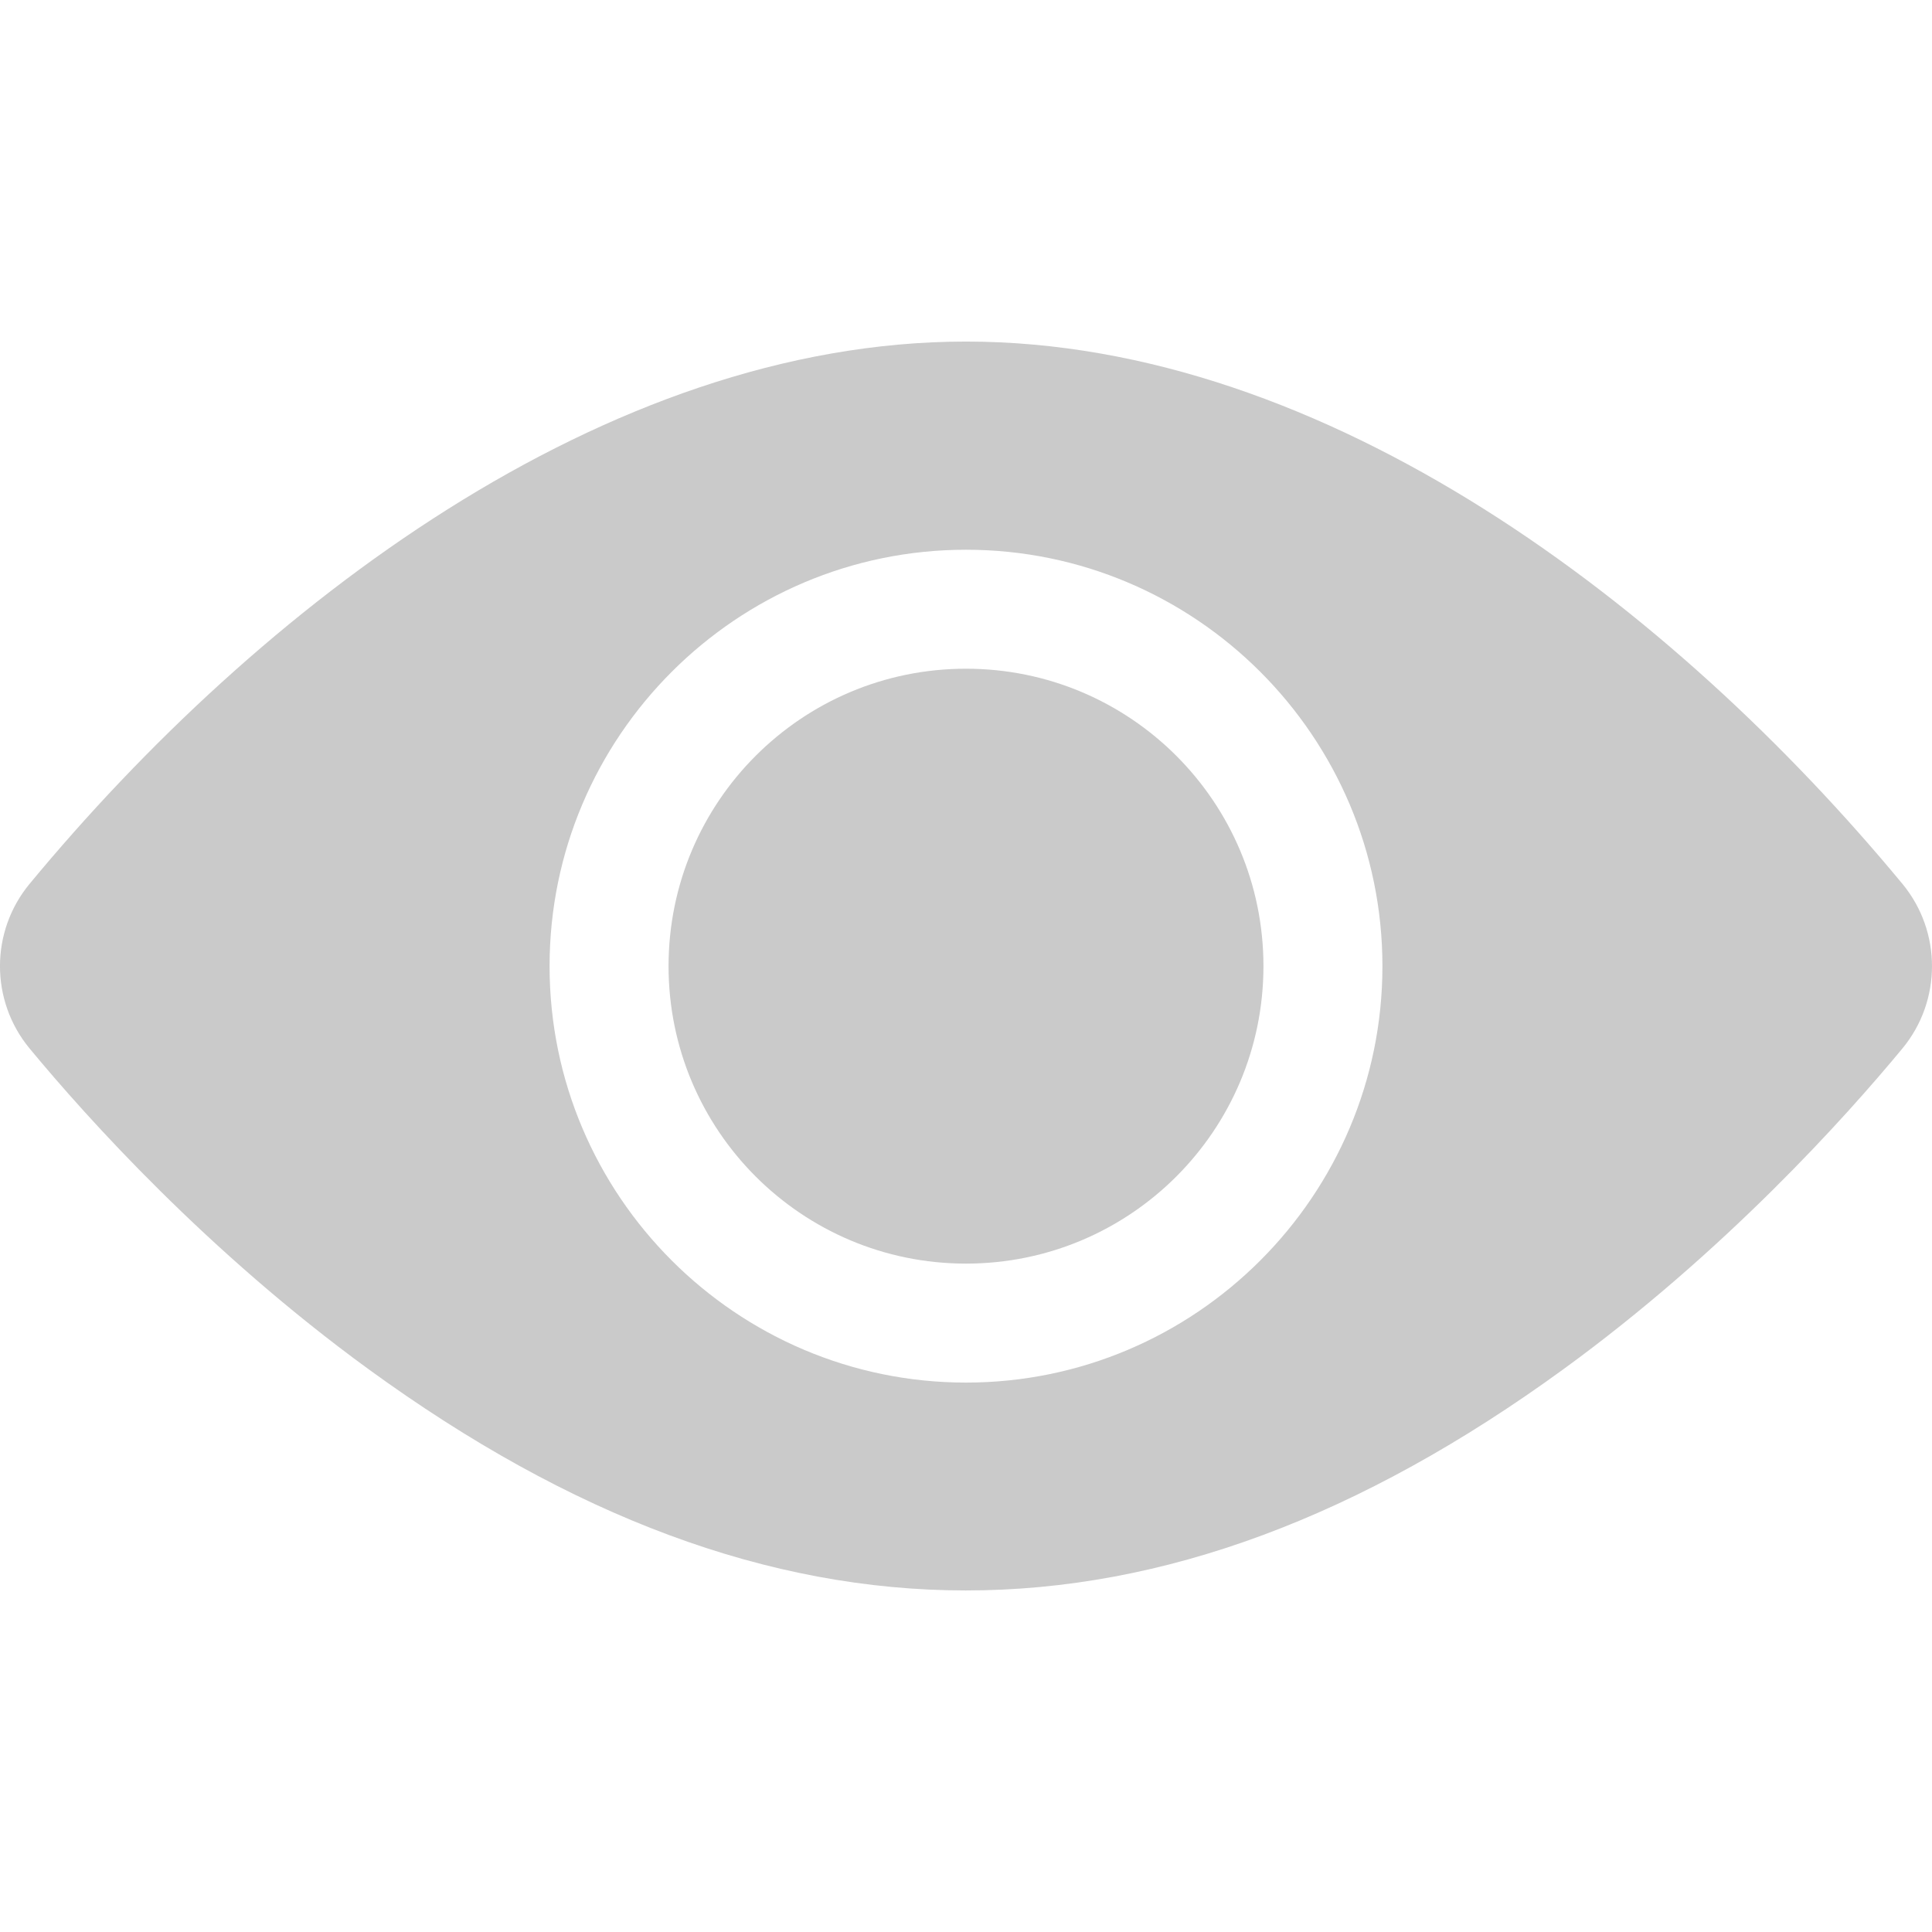
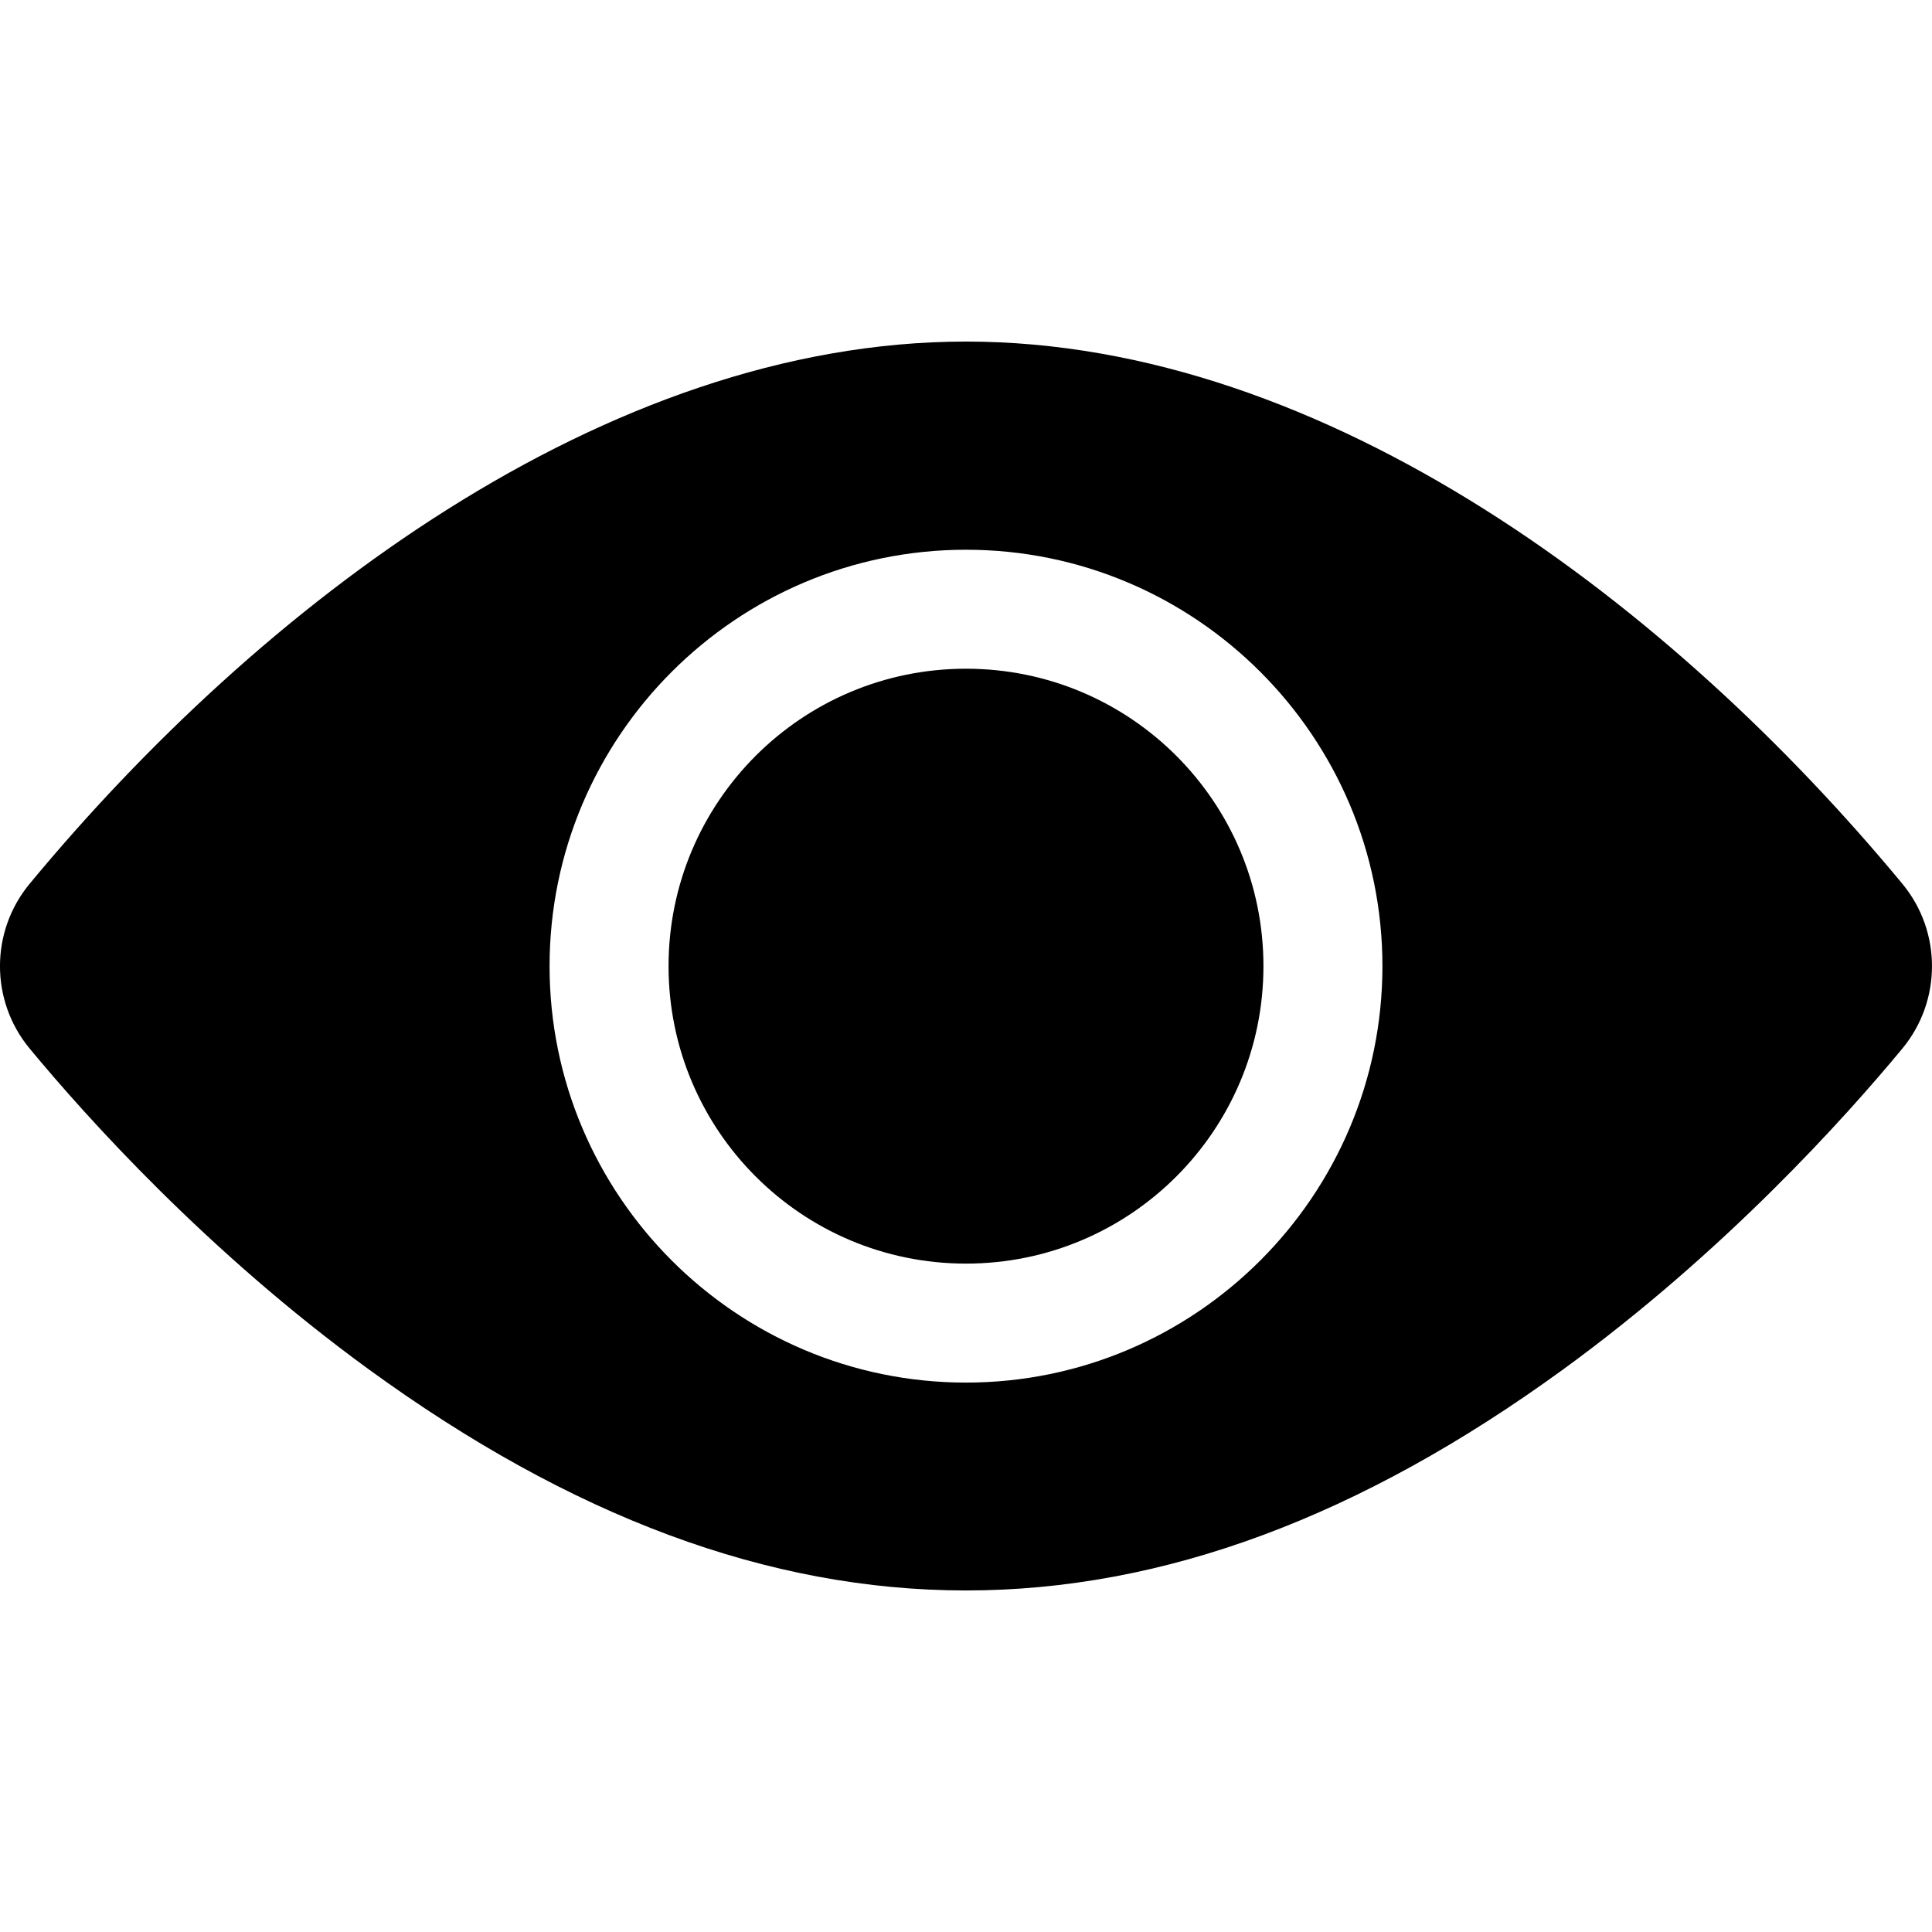
<svg xmlns="http://www.w3.org/2000/svg" width="24" height="24" viewBox="0 0 24 24" fill="none">
-   <path d="M12 15.697C14.041 15.697 15.695 14.043 15.695 12.002C15.695 9.961 14.041 8.307 12 8.307C9.959 8.307 8.305 9.961 8.305 12.002C8.305 14.043 9.959 15.697 12 15.697Z" fill="#CACACA" />
-   <path d="M23.632 10.979C20.792 7.547 16.493 4.243 12 4.243C7.507 4.243 3.206 7.549 0.368 10.979C-0.123 11.572 -0.123 12.432 0.368 13.025C1.082 13.888 2.578 15.552 4.576 17.007C9.608 20.67 14.381 20.678 19.424 17.007C21.422 15.552 22.918 13.888 23.632 13.025C24.121 12.434 24.124 11.574 23.632 10.979ZM12 6.829C14.852 6.829 17.173 9.15 17.173 12.002C17.173 14.854 14.852 17.175 12 17.175C9.148 17.175 6.827 14.854 6.827 12.002C6.827 9.15 9.148 6.829 12 6.829Z" fill="#CACACA" />
+   <path d="M12 15.697C14.041 15.697 15.695 14.043 15.695 12.002C15.695 9.961 14.041 8.307 12 8.307C9.959 8.307 8.305 9.961 8.305 12.002C8.305 14.043 9.959 15.697 12 15.697Z" fill="currentColor" />
+   <path d="M23.632 10.979C20.792 7.547 16.493 4.243 12 4.243C7.507 4.243 3.206 7.549 0.368 10.979C-0.123 11.572 -0.123 12.432 0.368 13.025C1.082 13.888 2.578 15.552 4.576 17.007C9.608 20.67 14.381 20.678 19.424 17.007C21.422 15.552 22.918 13.888 23.632 13.025C24.121 12.434 24.124 11.574 23.632 10.979ZM12 6.829C14.852 6.829 17.173 9.15 17.173 12.002C17.173 14.854 14.852 17.175 12 17.175C9.148 17.175 6.827 14.854 6.827 12.002C6.827 9.15 9.148 6.829 12 6.829Z" fill="currentColor" />
</svg>
